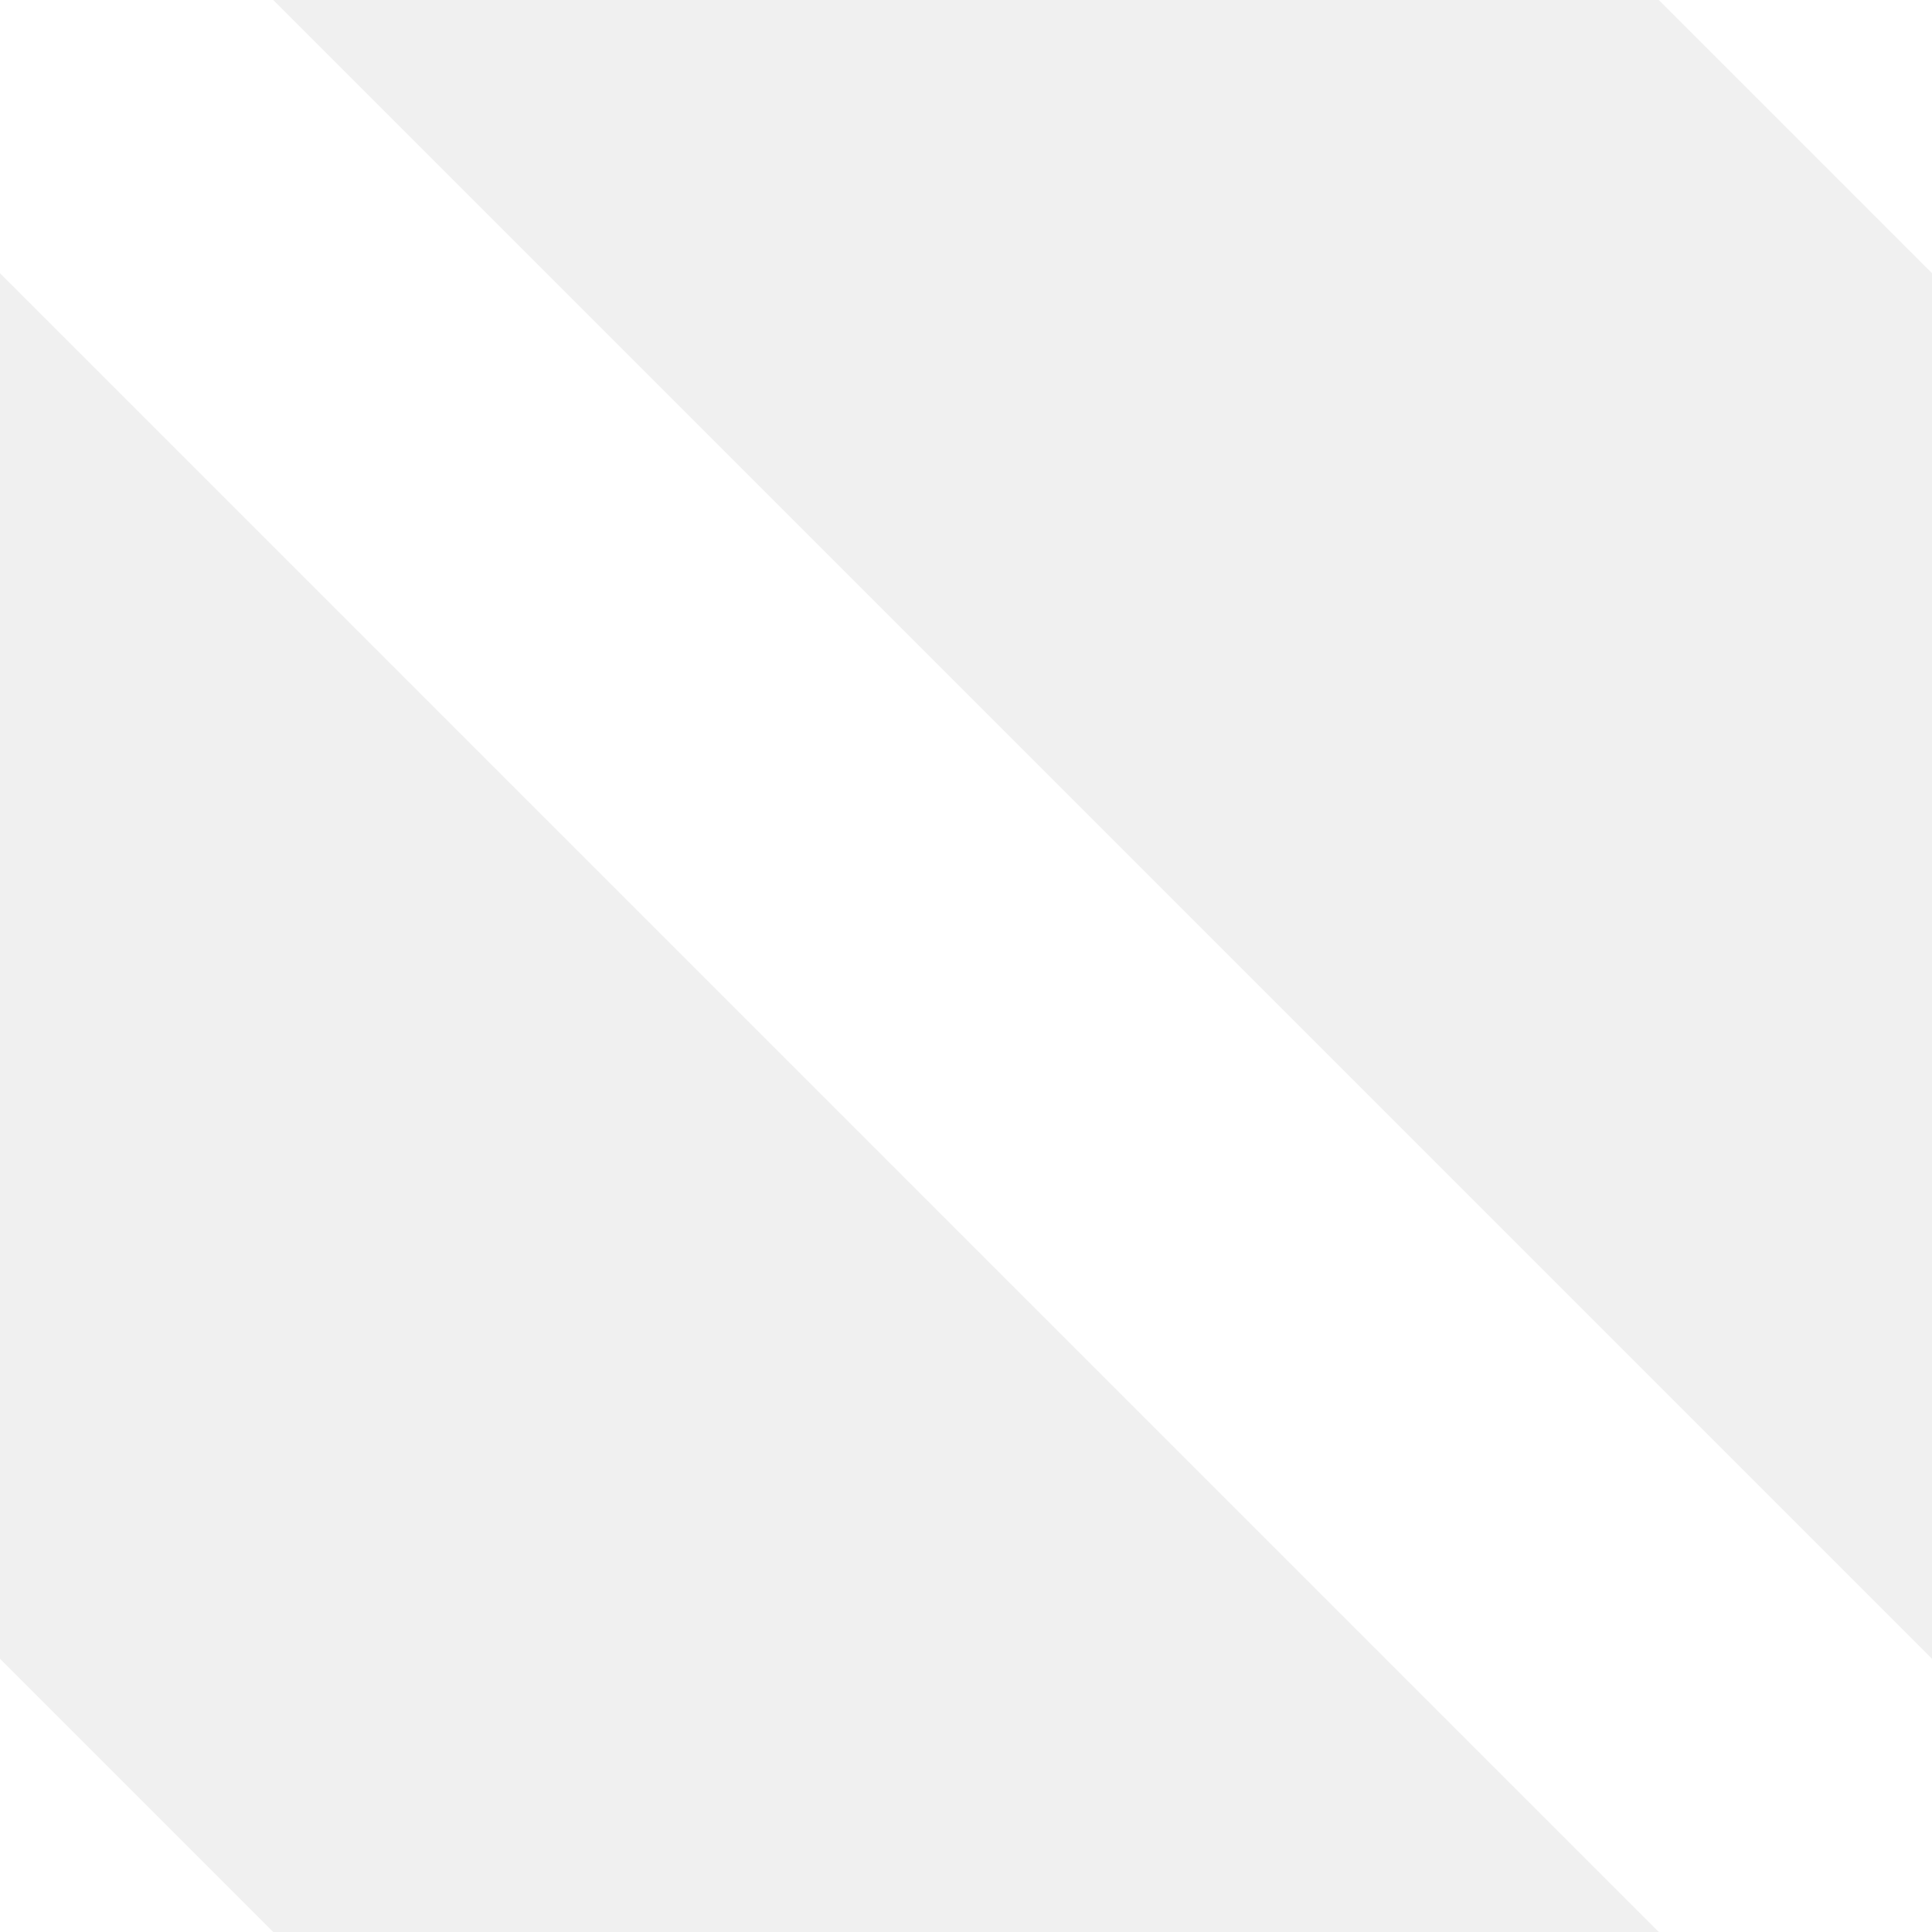
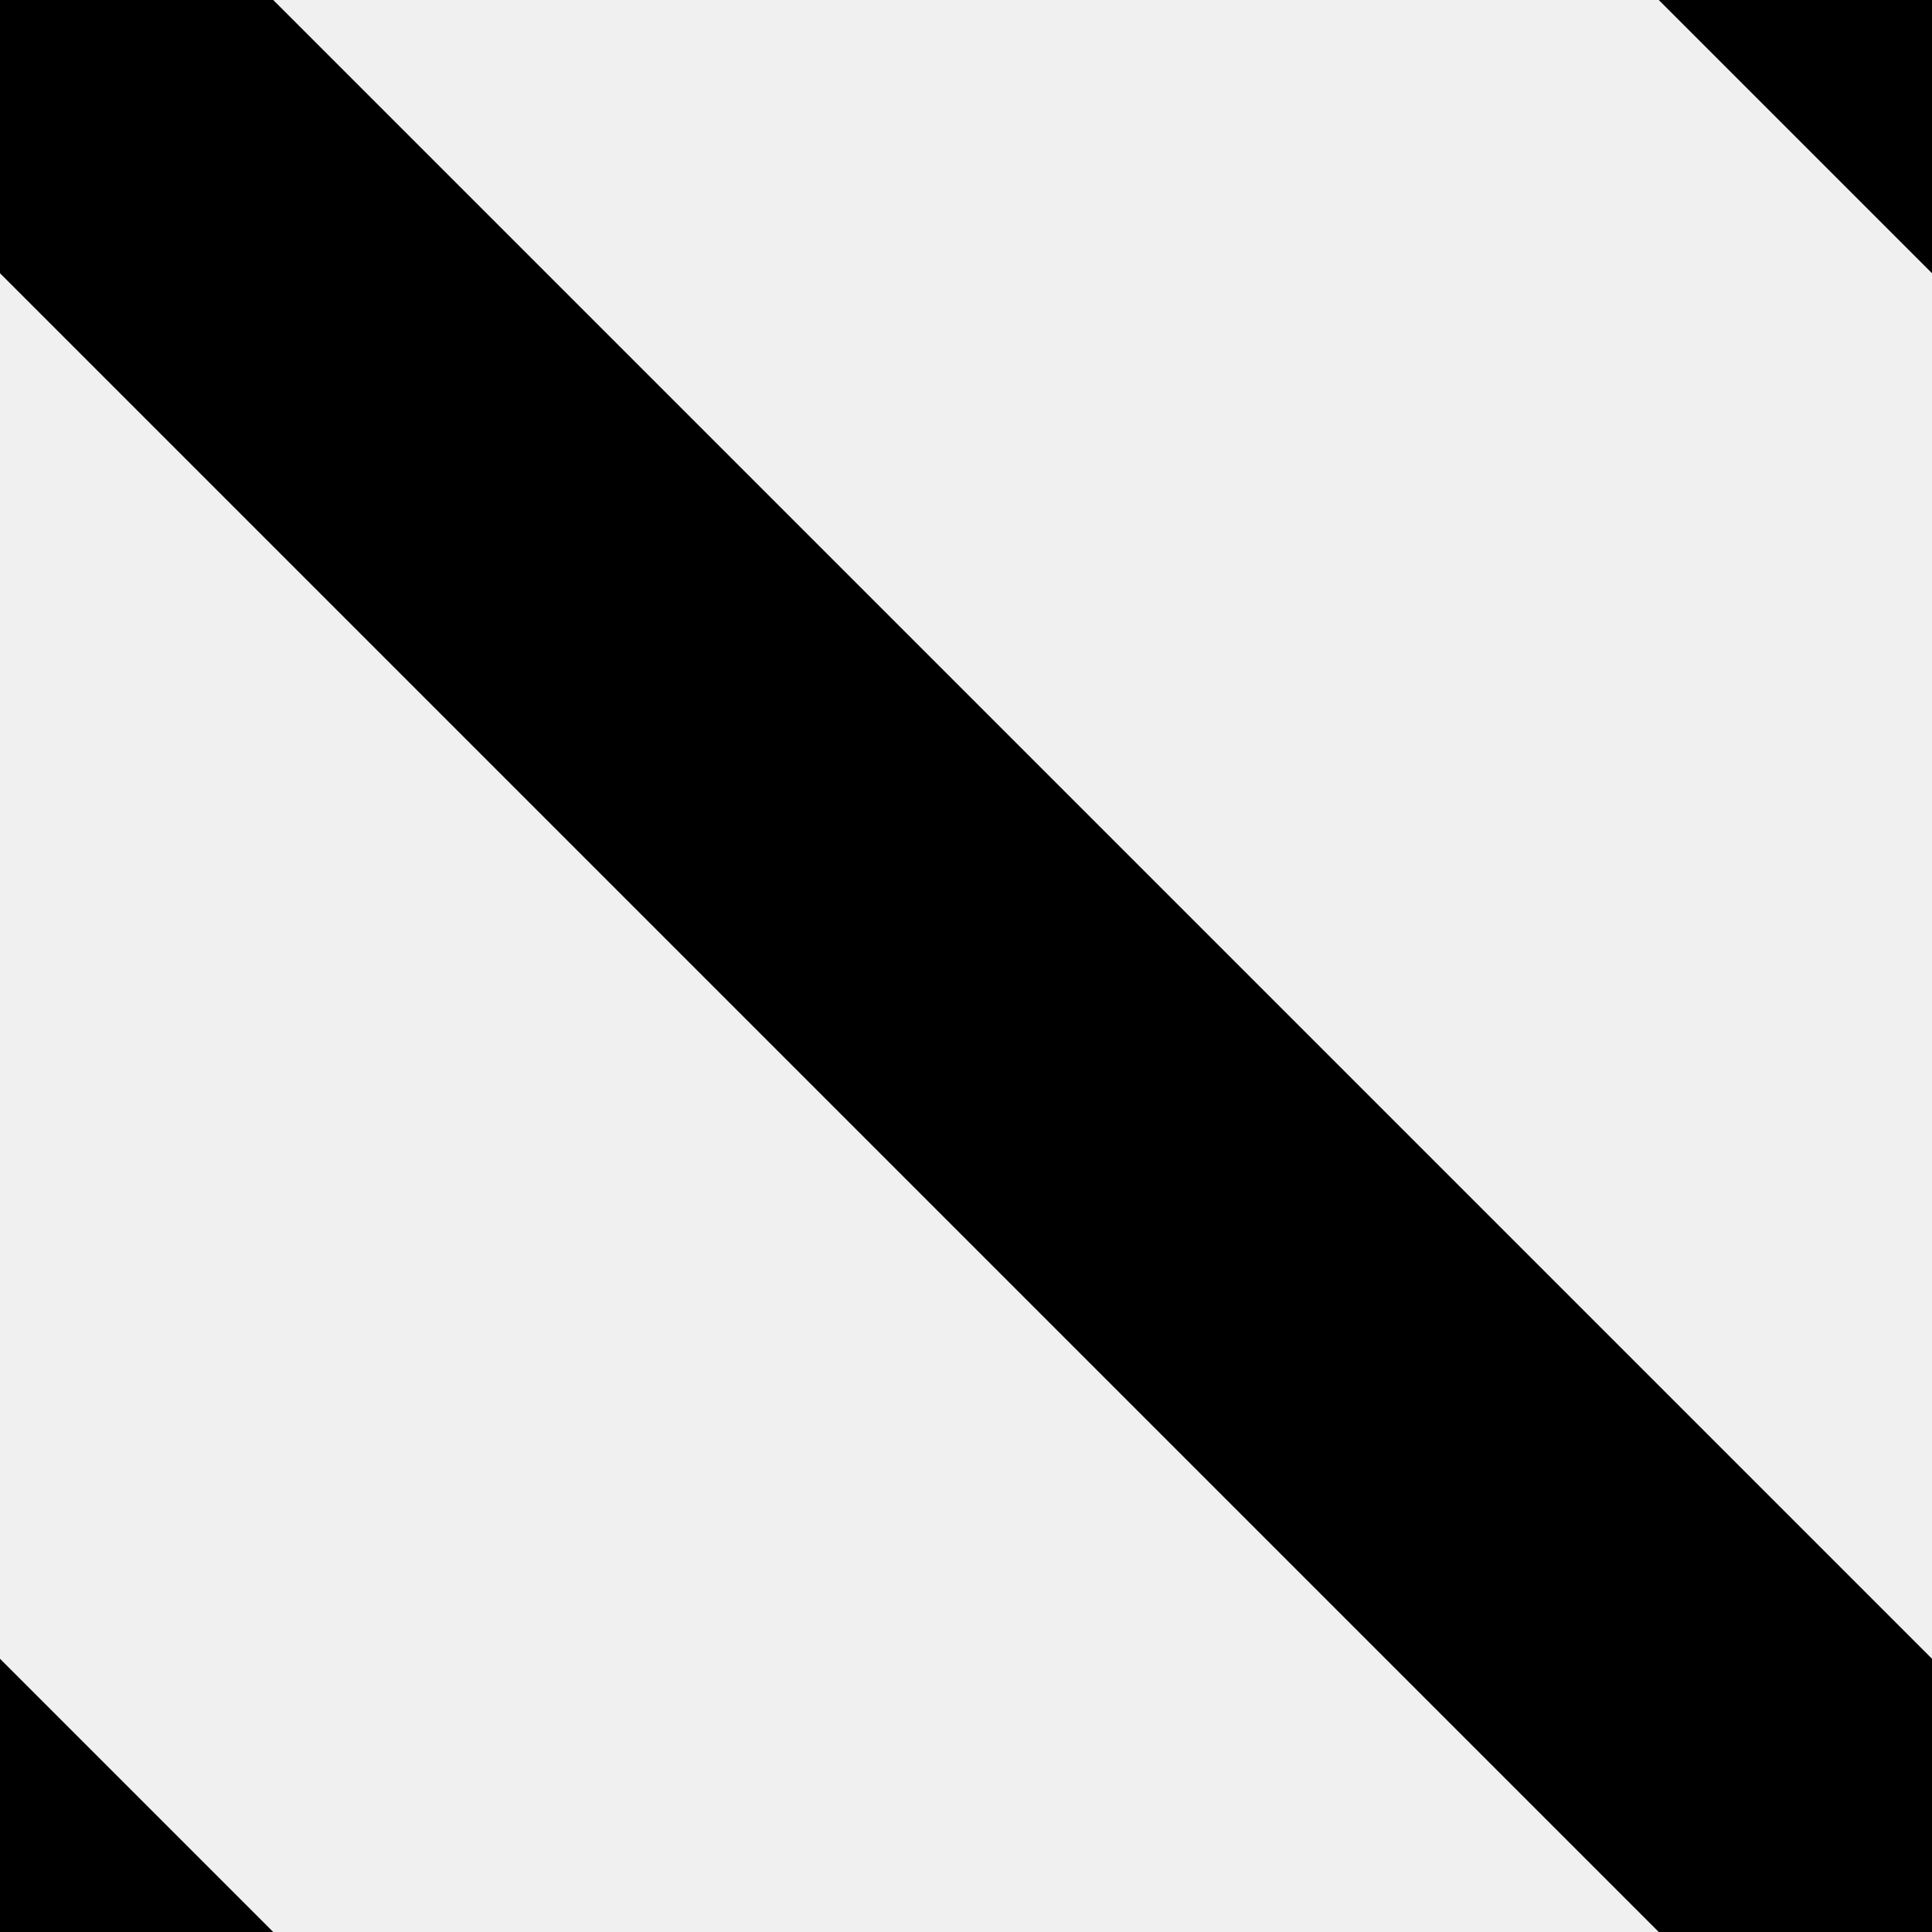
<svg xmlns="http://www.w3.org/2000/svg" height="5" viewBox="0 0 5 5" width="5">
-   <g fill="none" fill-rule="evenodd" stroke="#fff" stroke-linecap="square">
+   <g fill="none" fill-rule="evenodd" stroke="#000" stroke-linecap="square">
    <path d="m-.5-.5 6 6" />
    <path d="m2.5-2.5 5 5" />
    <path d="m-2.5 2.5 5 5" />
  </g>
</svg>
